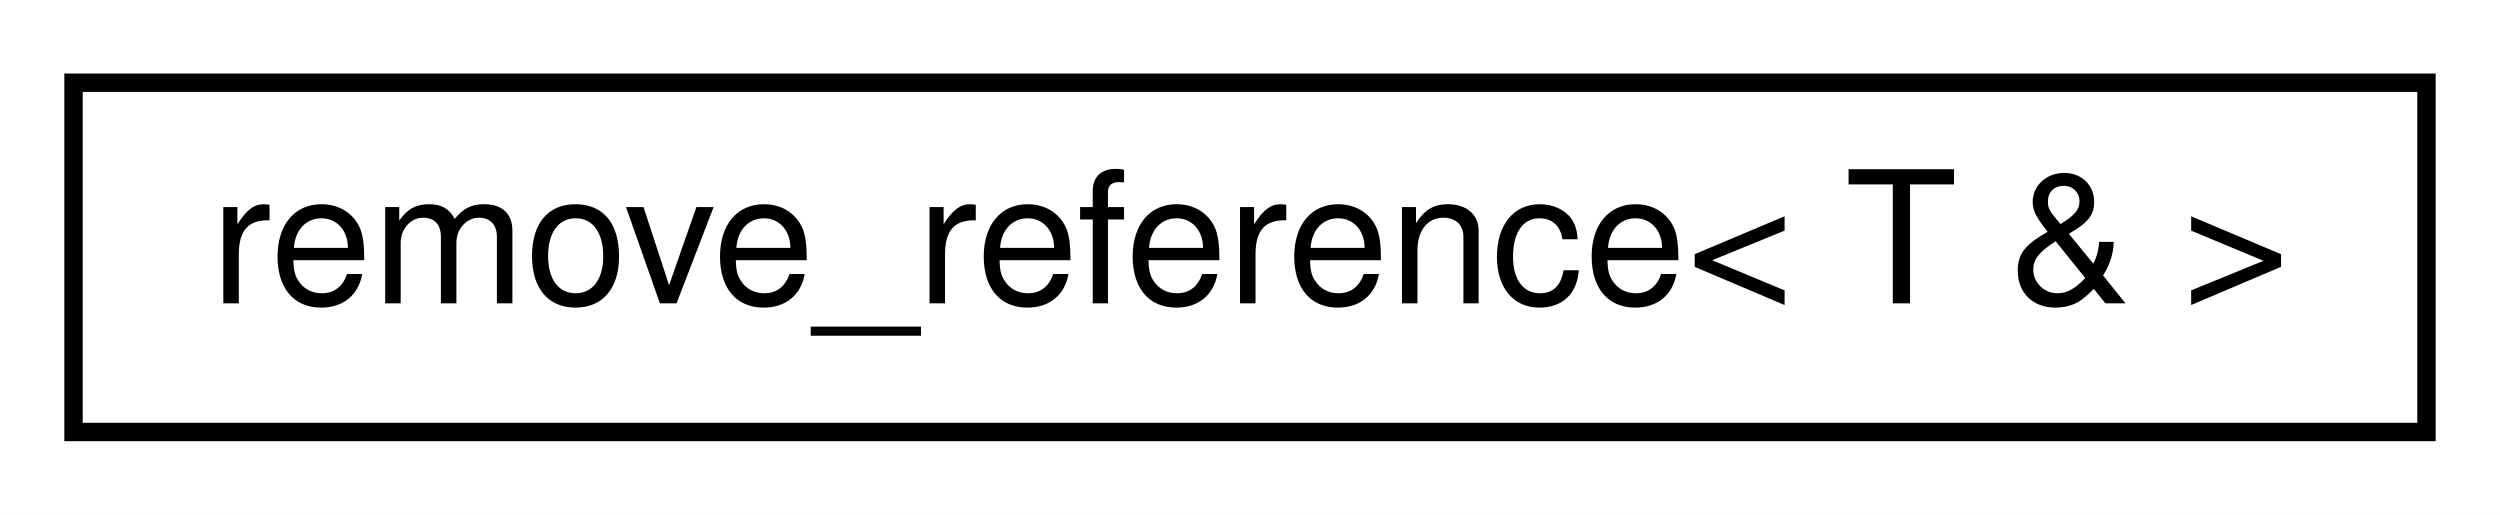
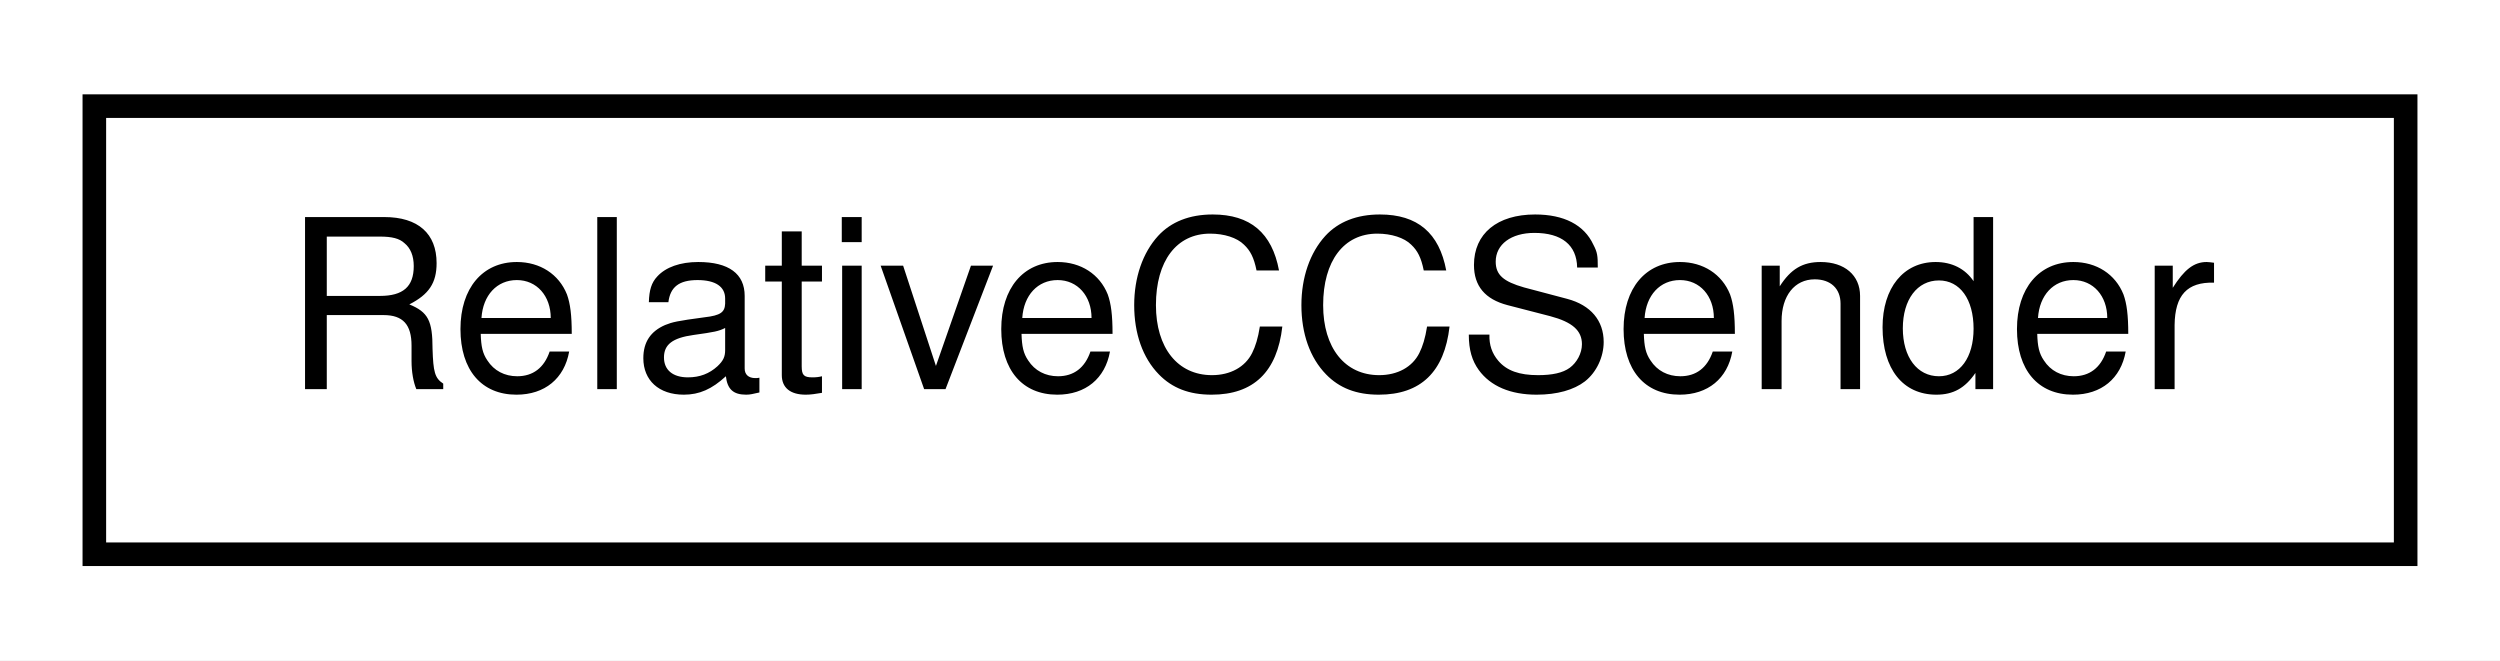
- <svg xmlns="http://www.w3.org/2000/svg" xmlns:xlink="http://www.w3.org/1999/xlink" width="136pt" height="28pt" viewBox="0.00 0.00 136.00 28.00">
+ <svg xmlns="http://www.w3.org/2000/svg" xmlns:xlink="http://www.w3.org/1999/xlink" width="106pt" height="28pt" viewBox="0.00 0.00 106.00 28.00">
  <g id="graph0" class="graph" transform="scale(1 1) rotate(0) translate(4 24)">
-     <polygon fill="white" stroke="none" points="-4,4 -4,-24 132,-24 132,4 -4,4" />
+     <polygon fill="white" stroke="none" points="-4,4 -4,-24 102,-24 102,4 -4,4" />
    <g id="node1" class="node">
      <g id="a_node1">
-         <a xlink:href="db/dba/structremove__reference_3_01T_01_6_01_4.html" target="_top" xlink:title=" ">
-           <polygon fill="white" stroke="black" points="0,-0.5 0,-19.5 128,-19.5 128,-0.5 0,-0.5" />
-           <text text-anchor="middle" x="64" y="-7.5" font-family="Helvetica,sans-Serif" font-size="10.00">remove_reference&lt; T &amp; &gt;</text>
+         <a xlink:href="d3/dd0/classRelativeCCSender.html" target="_top" xlink:title=" ">
+           <polygon fill="white" stroke="black" points="-7.10543e-15,-0.5 -7.10543e-15,-19.5 98,-19.5 98,-0.5 -7.10543e-15,-0.5" />
+           <text text-anchor="middle" x="49" y="-7.5" font-family="Helvetica,sans-Serif" font-size="10.00">RelativeCCSender</text>
        </a>
      </g>
    </g>
  </g>
</svg>
